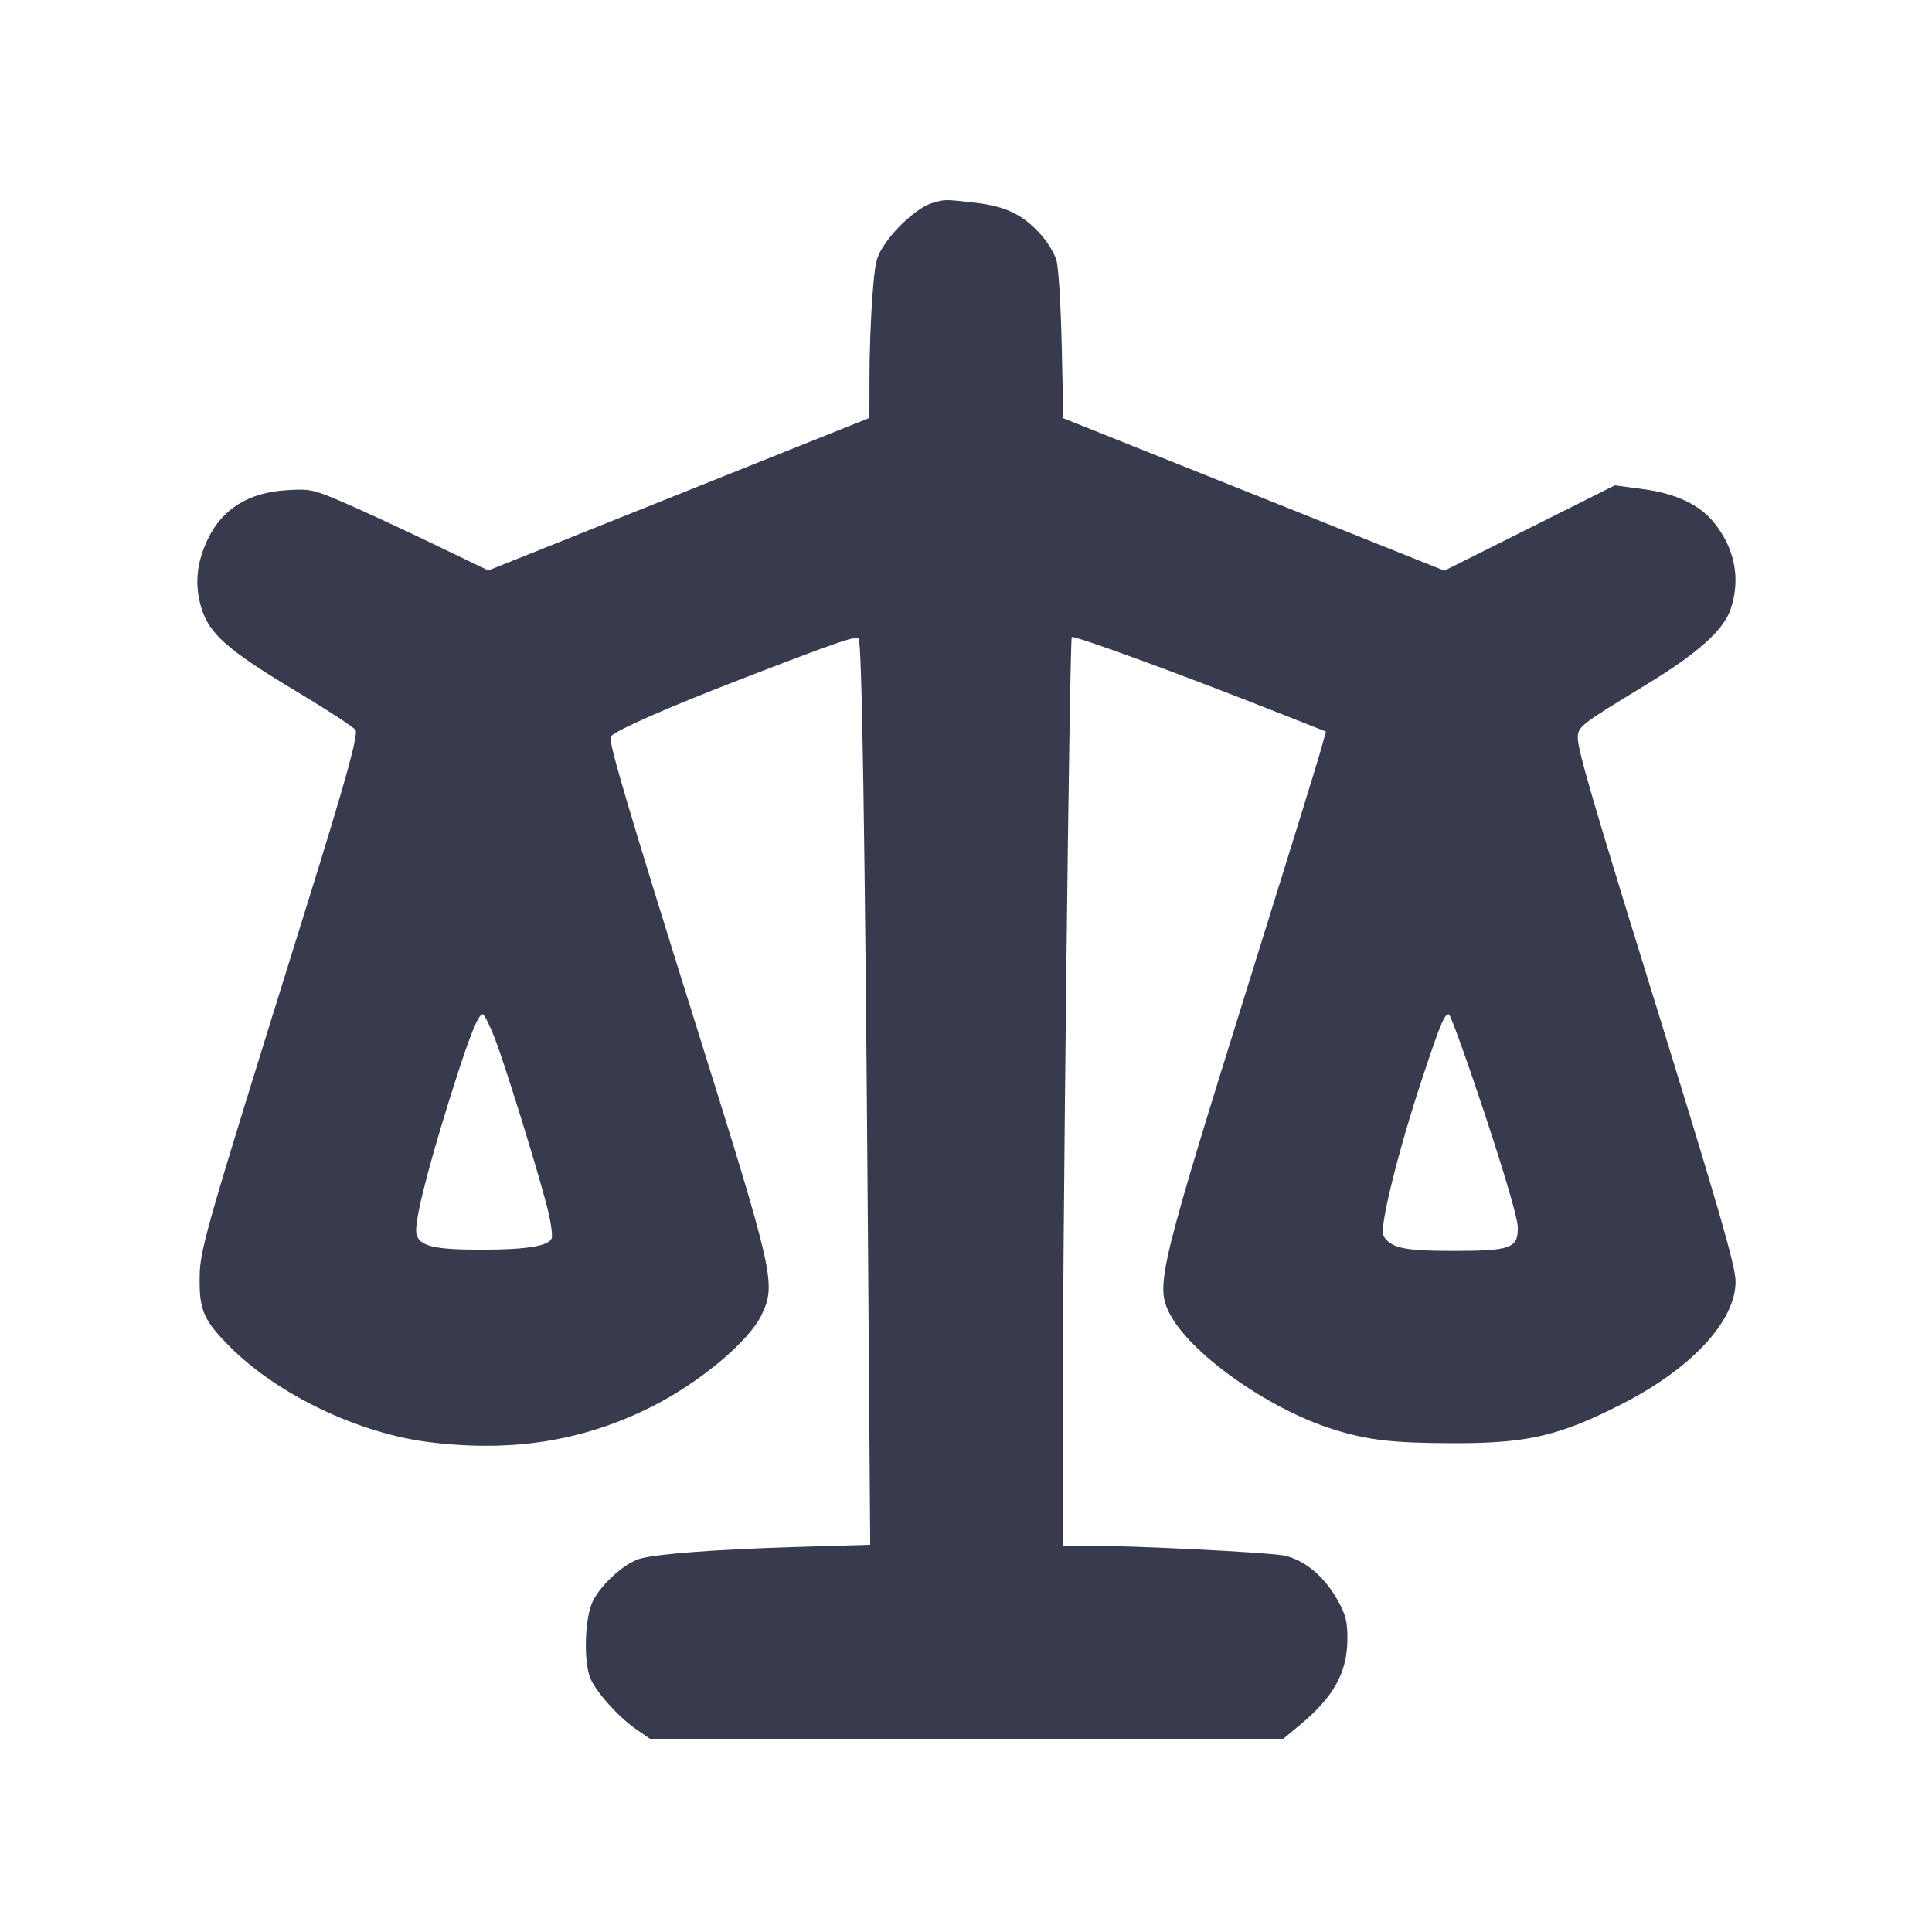
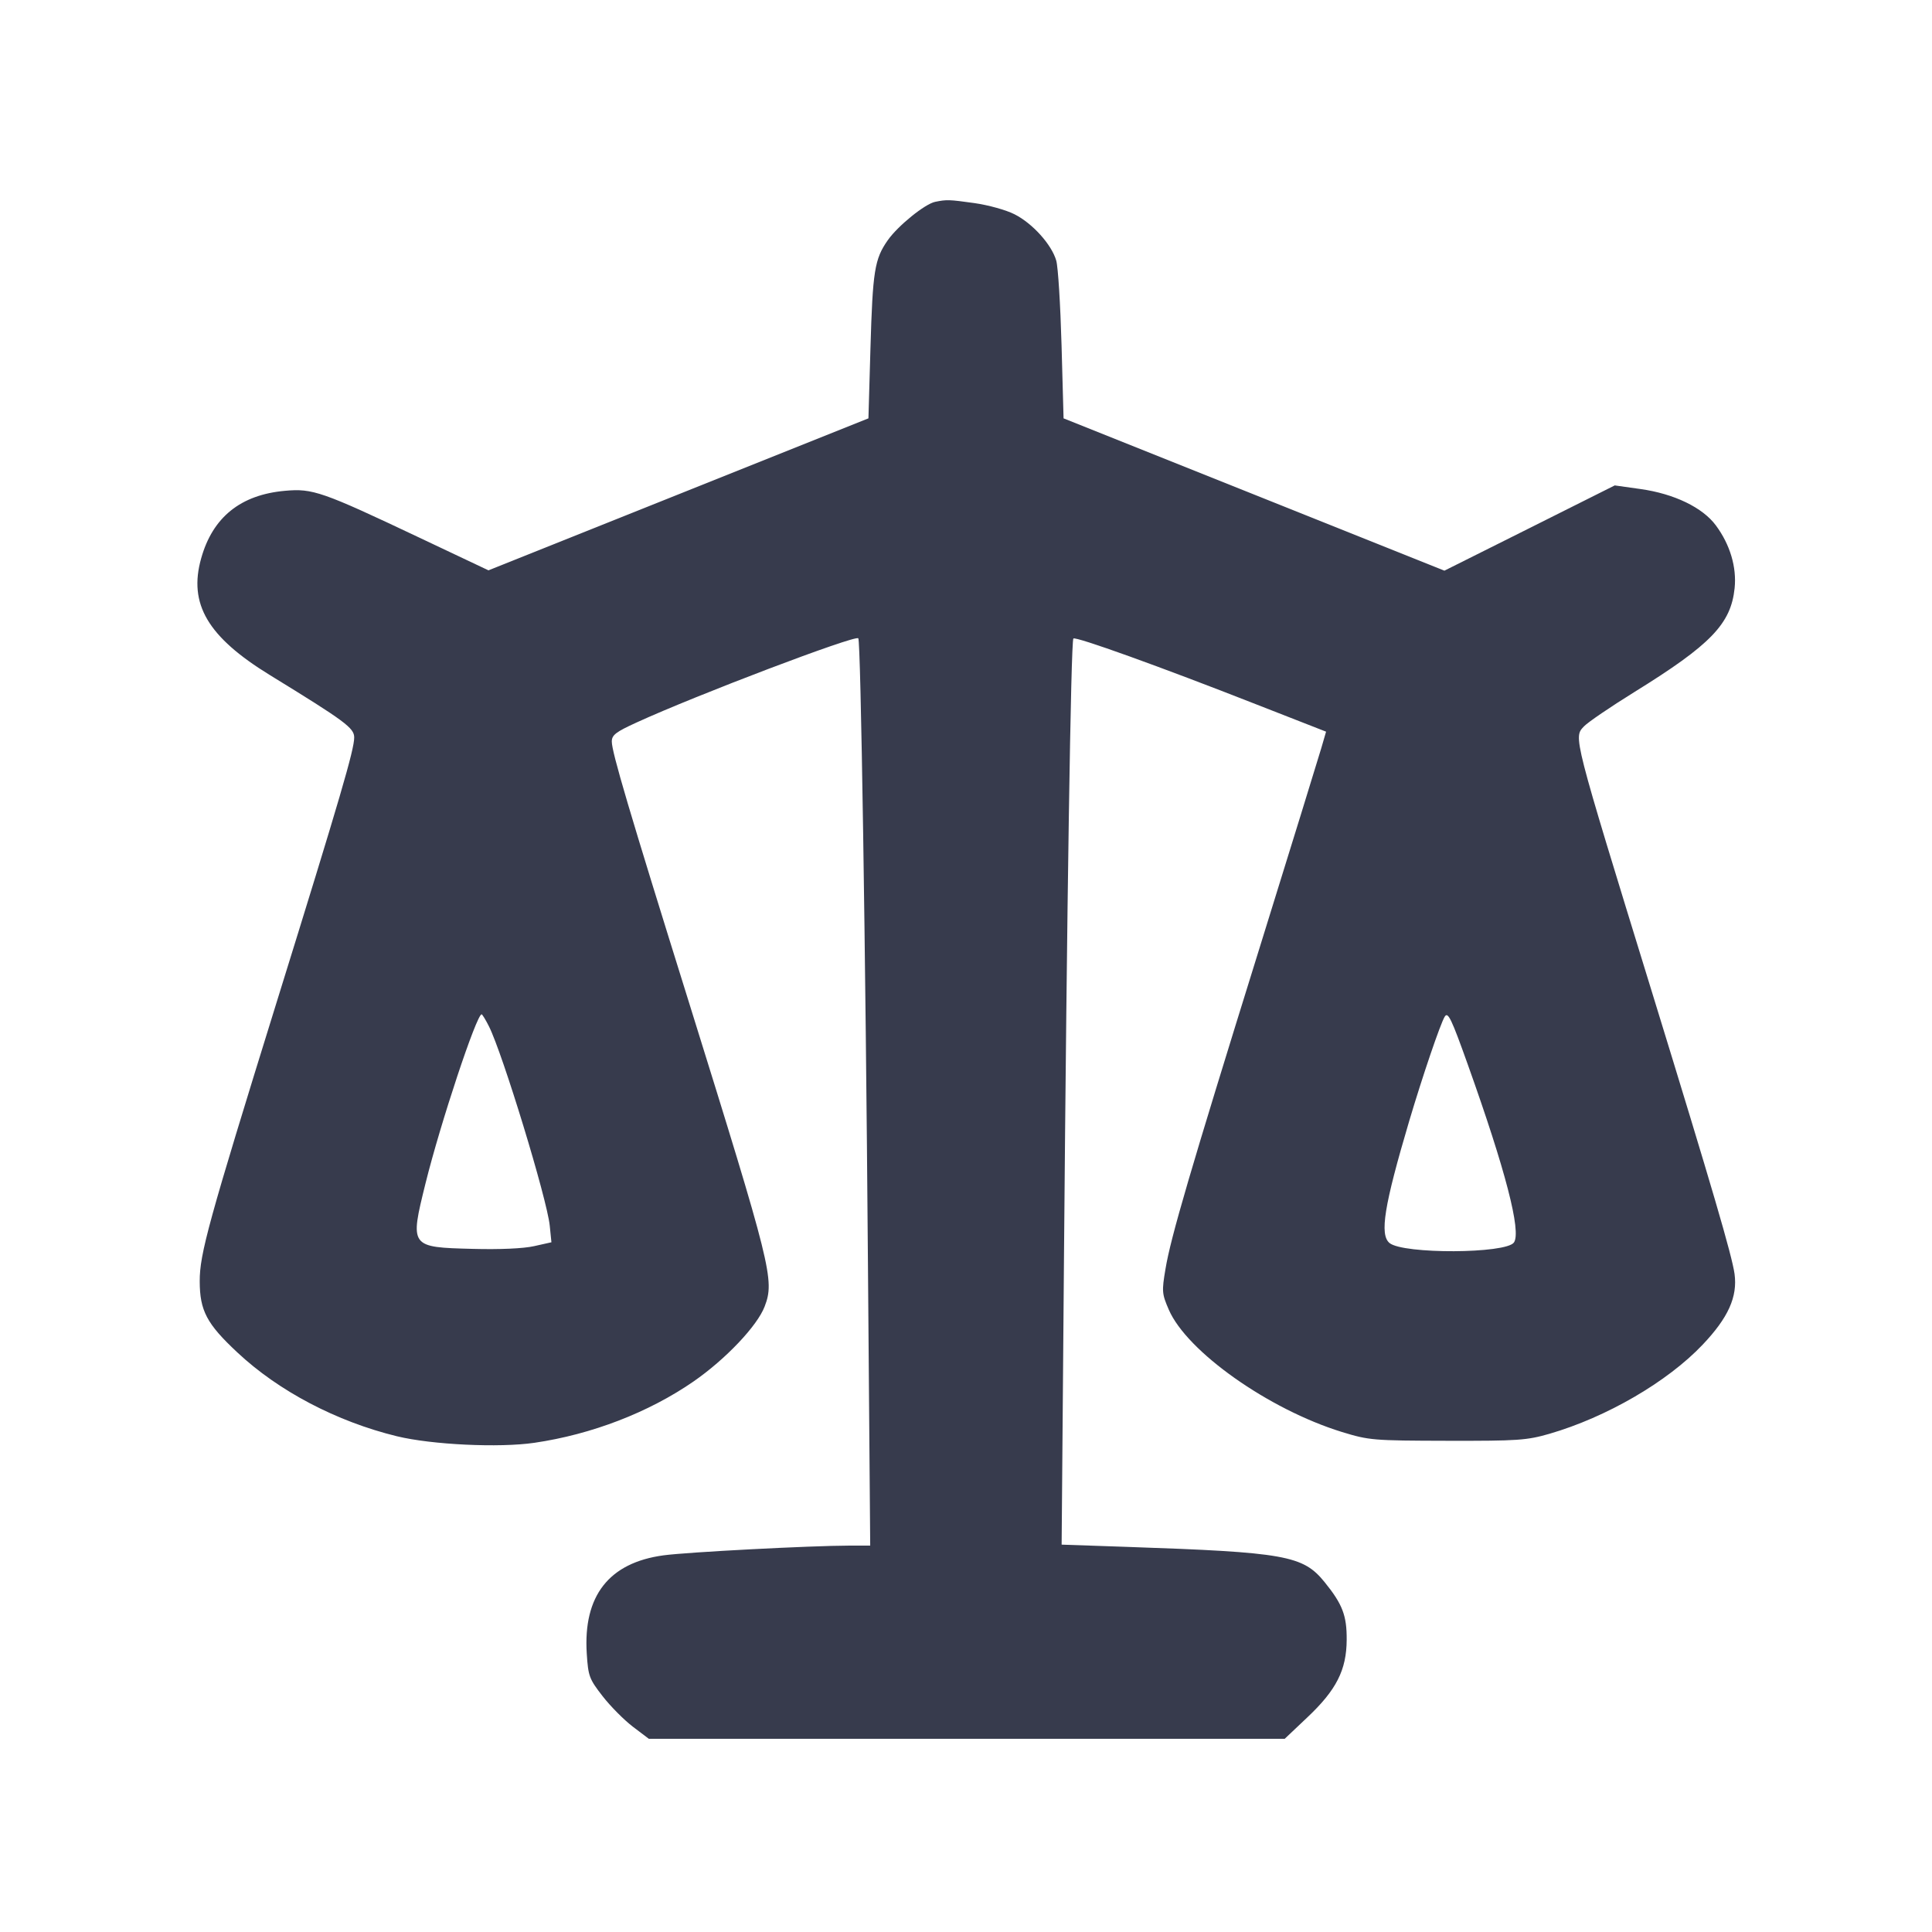
<svg xmlns="http://www.w3.org/2000/svg" width="24" height="24" viewBox="0 0 24 24" fill="none">
-   <path d="M11.578 2.523 C 11.420 2.569,11.151 2.801,10.997 3.025 C 10.885 3.187,10.871 3.244,10.838 3.671 C 10.818 3.929,10.801 4.377,10.801 4.666 L 10.800 5.192 8.433 6.139 L 6.066 7.086 5.348 6.741 C 4.954 6.551,4.459 6.323,4.249 6.233 C 3.890 6.080,3.850 6.071,3.564 6.089 C 3.092 6.117,2.764 6.319,2.584 6.692 C 2.443 6.984,2.415 7.255,2.498 7.540 C 2.594 7.871,2.823 8.074,3.681 8.588 C 4.076 8.825,4.407 9.042,4.418 9.070 C 4.447 9.146,4.290 9.712,3.820 11.220 C 2.482 15.513,2.480 15.520,2.480 15.928 C 2.480 16.282,2.543 16.417,2.856 16.730 C 3.454 17.329,4.458 17.808,5.340 17.916 C 6.370 18.042,7.250 17.900,8.099 17.473 C 8.691 17.176,9.305 16.661,9.461 16.333 C 9.643 15.949,9.617 15.833,8.660 12.780 C 7.815 10.086,7.553 9.203,7.586 9.151 C 7.629 9.081,8.293 8.788,9.220 8.431 C 10.391 7.979,10.630 7.896,10.666 7.933 C 10.707 7.974,10.745 10.388,10.781 15.225 L 10.810 19.190 9.895 19.217 C 8.901 19.247,8.183 19.301,7.956 19.361 C 7.764 19.413,7.467 19.679,7.363 19.893 C 7.263 20.100,7.247 20.645,7.335 20.851 C 7.408 21.023,7.688 21.334,7.902 21.481 L 8.074 21.600 12.007 21.600 L 15.941 21.600 16.146 21.430 C 16.568 21.080,16.737 20.776,16.738 20.360 C 16.739 20.146,16.718 20.062,16.621 19.886 C 16.454 19.583,16.204 19.375,15.947 19.323 C 15.755 19.284,14.082 19.201,13.470 19.200 L 13.200 19.200 13.200 17.890 C 13.199 15.607,13.287 7.941,13.314 7.914 C 13.339 7.888,14.696 8.385,15.889 8.858 L 16.472 9.088 16.391 9.374 C 16.346 9.531,15.969 10.749,15.553 12.080 C 14.410 15.737,14.355 15.960,14.520 16.299 C 14.761 16.797,15.745 17.500,16.560 17.755 C 16.993 17.891,17.306 17.927,18.060 17.928 C 18.978 17.930,19.378 17.836,20.160 17.435 C 21.016 16.997,21.560 16.408,21.560 15.920 C 21.560 15.724,21.355 15.018,20.420 12.000 C 19.786 9.953,19.600 9.311,19.600 9.168 C 19.600 9.026,19.623 9.008,20.453 8.503 C 21.086 8.118,21.409 7.829,21.497 7.572 C 21.625 7.194,21.554 6.818,21.293 6.493 C 21.113 6.268,20.818 6.129,20.398 6.074 L 20.060 6.029 19.002 6.559 L 17.943 7.089 15.576 6.142 L 13.209 5.196 13.189 4.288 C 13.177 3.766,13.149 3.315,13.122 3.227 C 13.096 3.143,13.010 3.003,12.931 2.915 C 12.704 2.664,12.496 2.563,12.114 2.519 C 11.733 2.475,11.741 2.475,11.578 2.523 M6.151 12.910 C 6.294 13.283,6.735 14.718,6.816 15.074 C 6.848 15.213,6.865 15.353,6.853 15.383 C 6.817 15.478,6.542 15.523,5.998 15.524 C 5.397 15.525,5.212 15.482,5.174 15.332 C 5.142 15.204,5.289 14.604,5.577 13.678 C 5.816 12.910,5.937 12.600,5.995 12.600 C 6.016 12.600,6.086 12.740,6.151 12.910 M18.441 13.828 C 18.686 14.567,18.851 15.128,18.854 15.237 C 18.863 15.506,18.771 15.540,18.040 15.539 C 17.438 15.538,17.279 15.504,17.185 15.352 C 17.130 15.264,17.365 14.310,17.663 13.410 C 17.891 12.721,17.941 12.600,17.998 12.600 C 18.017 12.600,18.217 13.153,18.441 13.828 " fill="#373B4D" stroke="none" fill-rule="evenodd" />
+   <path d="M11.618 2.507 C 11.491 2.532,11.155 2.804,11.029 2.983 C 10.864 3.218,10.841 3.363,10.813 4.328 L 10.788 5.197 8.428 6.141 L 6.068 7.085 5.212 6.680 C 3.998 6.105,3.884 6.066,3.540 6.097 C 2.989 6.146,2.642 6.425,2.499 6.936 C 2.339 7.503,2.580 7.912,3.354 8.387 C 4.289 8.961,4.400 9.043,4.400 9.161 C 4.400 9.314,4.231 9.892,3.439 12.442 C 2.588 15.185,2.480 15.578,2.481 15.917 C 2.482 16.282,2.568 16.445,2.948 16.800 C 3.461 17.281,4.181 17.659,4.932 17.842 C 5.365 17.947,6.200 17.987,6.638 17.923 C 7.350 17.819,8.058 17.546,8.614 17.162 C 9.013 16.886,9.408 16.470,9.499 16.229 C 9.624 15.901,9.584 15.744,8.561 12.460 C 7.811 10.057,7.600 9.343,7.600 9.212 C 7.600 9.131,7.649 9.093,7.910 8.974 C 8.652 8.634,10.620 7.887,10.662 7.929 C 10.693 7.960,10.752 11.751,10.782 15.710 L 10.810 19.200 10.555 19.200 C 10.065 19.201,8.537 19.281,8.242 19.321 C 7.564 19.413,7.243 19.824,7.289 20.542 C 7.307 20.822,7.319 20.856,7.486 21.071 C 7.584 21.197,7.753 21.367,7.862 21.450 L 8.060 21.600 12.009 21.600 L 15.959 21.600 16.238 21.336 C 16.601 20.994,16.727 20.746,16.729 20.370 C 16.731 20.069,16.677 19.928,16.455 19.654 C 16.187 19.323,15.968 19.283,14.004 19.216 L 13.188 19.188 13.217 15.644 C 13.253 11.251,13.303 7.964,13.334 7.932 C 13.363 7.904,14.409 8.280,15.606 8.750 L 16.473 9.089 16.413 9.295 C 16.380 9.408,16.032 10.535,15.639 11.800 C 14.783 14.553,14.543 15.372,14.478 15.764 C 14.431 16.042,14.434 16.072,14.519 16.269 C 14.744 16.790,15.761 17.508,16.668 17.788 C 17.008 17.892,17.053 17.896,17.980 17.898 C 18.858 17.900,18.966 17.892,19.248 17.811 C 19.957 17.605,20.713 17.166,21.151 16.704 C 21.469 16.369,21.586 16.110,21.547 15.824 C 21.515 15.596,21.276 14.777,20.525 12.336 C 19.531 9.106,19.546 9.163,19.677 9.023 C 19.725 8.972,20.007 8.780,20.304 8.596 C 21.252 8.009,21.502 7.750,21.548 7.307 C 21.575 7.046,21.492 6.766,21.316 6.528 C 21.152 6.305,20.798 6.134,20.379 6.075 L 20.059 6.030 19.001 6.560 L 17.943 7.089 15.578 6.143 L 13.212 5.197 13.187 4.289 C 13.173 3.789,13.144 3.316,13.121 3.237 C 13.064 3.039,12.827 2.775,12.603 2.662 C 12.500 2.609,12.276 2.547,12.105 2.523 C 11.789 2.479,11.763 2.478,11.618 2.507 M6.074 12.750 C 6.243 13.085,6.795 14.892,6.829 15.225 L 6.850 15.432 6.635 15.480 C 6.503 15.510,6.207 15.523,5.874 15.514 C 5.090 15.494,5.090 15.493,5.286 14.700 C 5.471 13.953,5.920 12.600,5.983 12.600 C 5.991 12.600,6.033 12.668,6.074 12.750 M18.232 13.220 C 18.703 14.538,18.900 15.298,18.807 15.434 C 18.711 15.575,17.430 15.581,17.261 15.441 C 17.136 15.337,17.194 14.978,17.505 13.928 C 17.672 13.366,17.893 12.716,17.947 12.629 C 17.987 12.564,18.030 12.654,18.232 13.220 " fill="#373B4D" stroke="none" fill-rule="evenodd" />
</svg>
